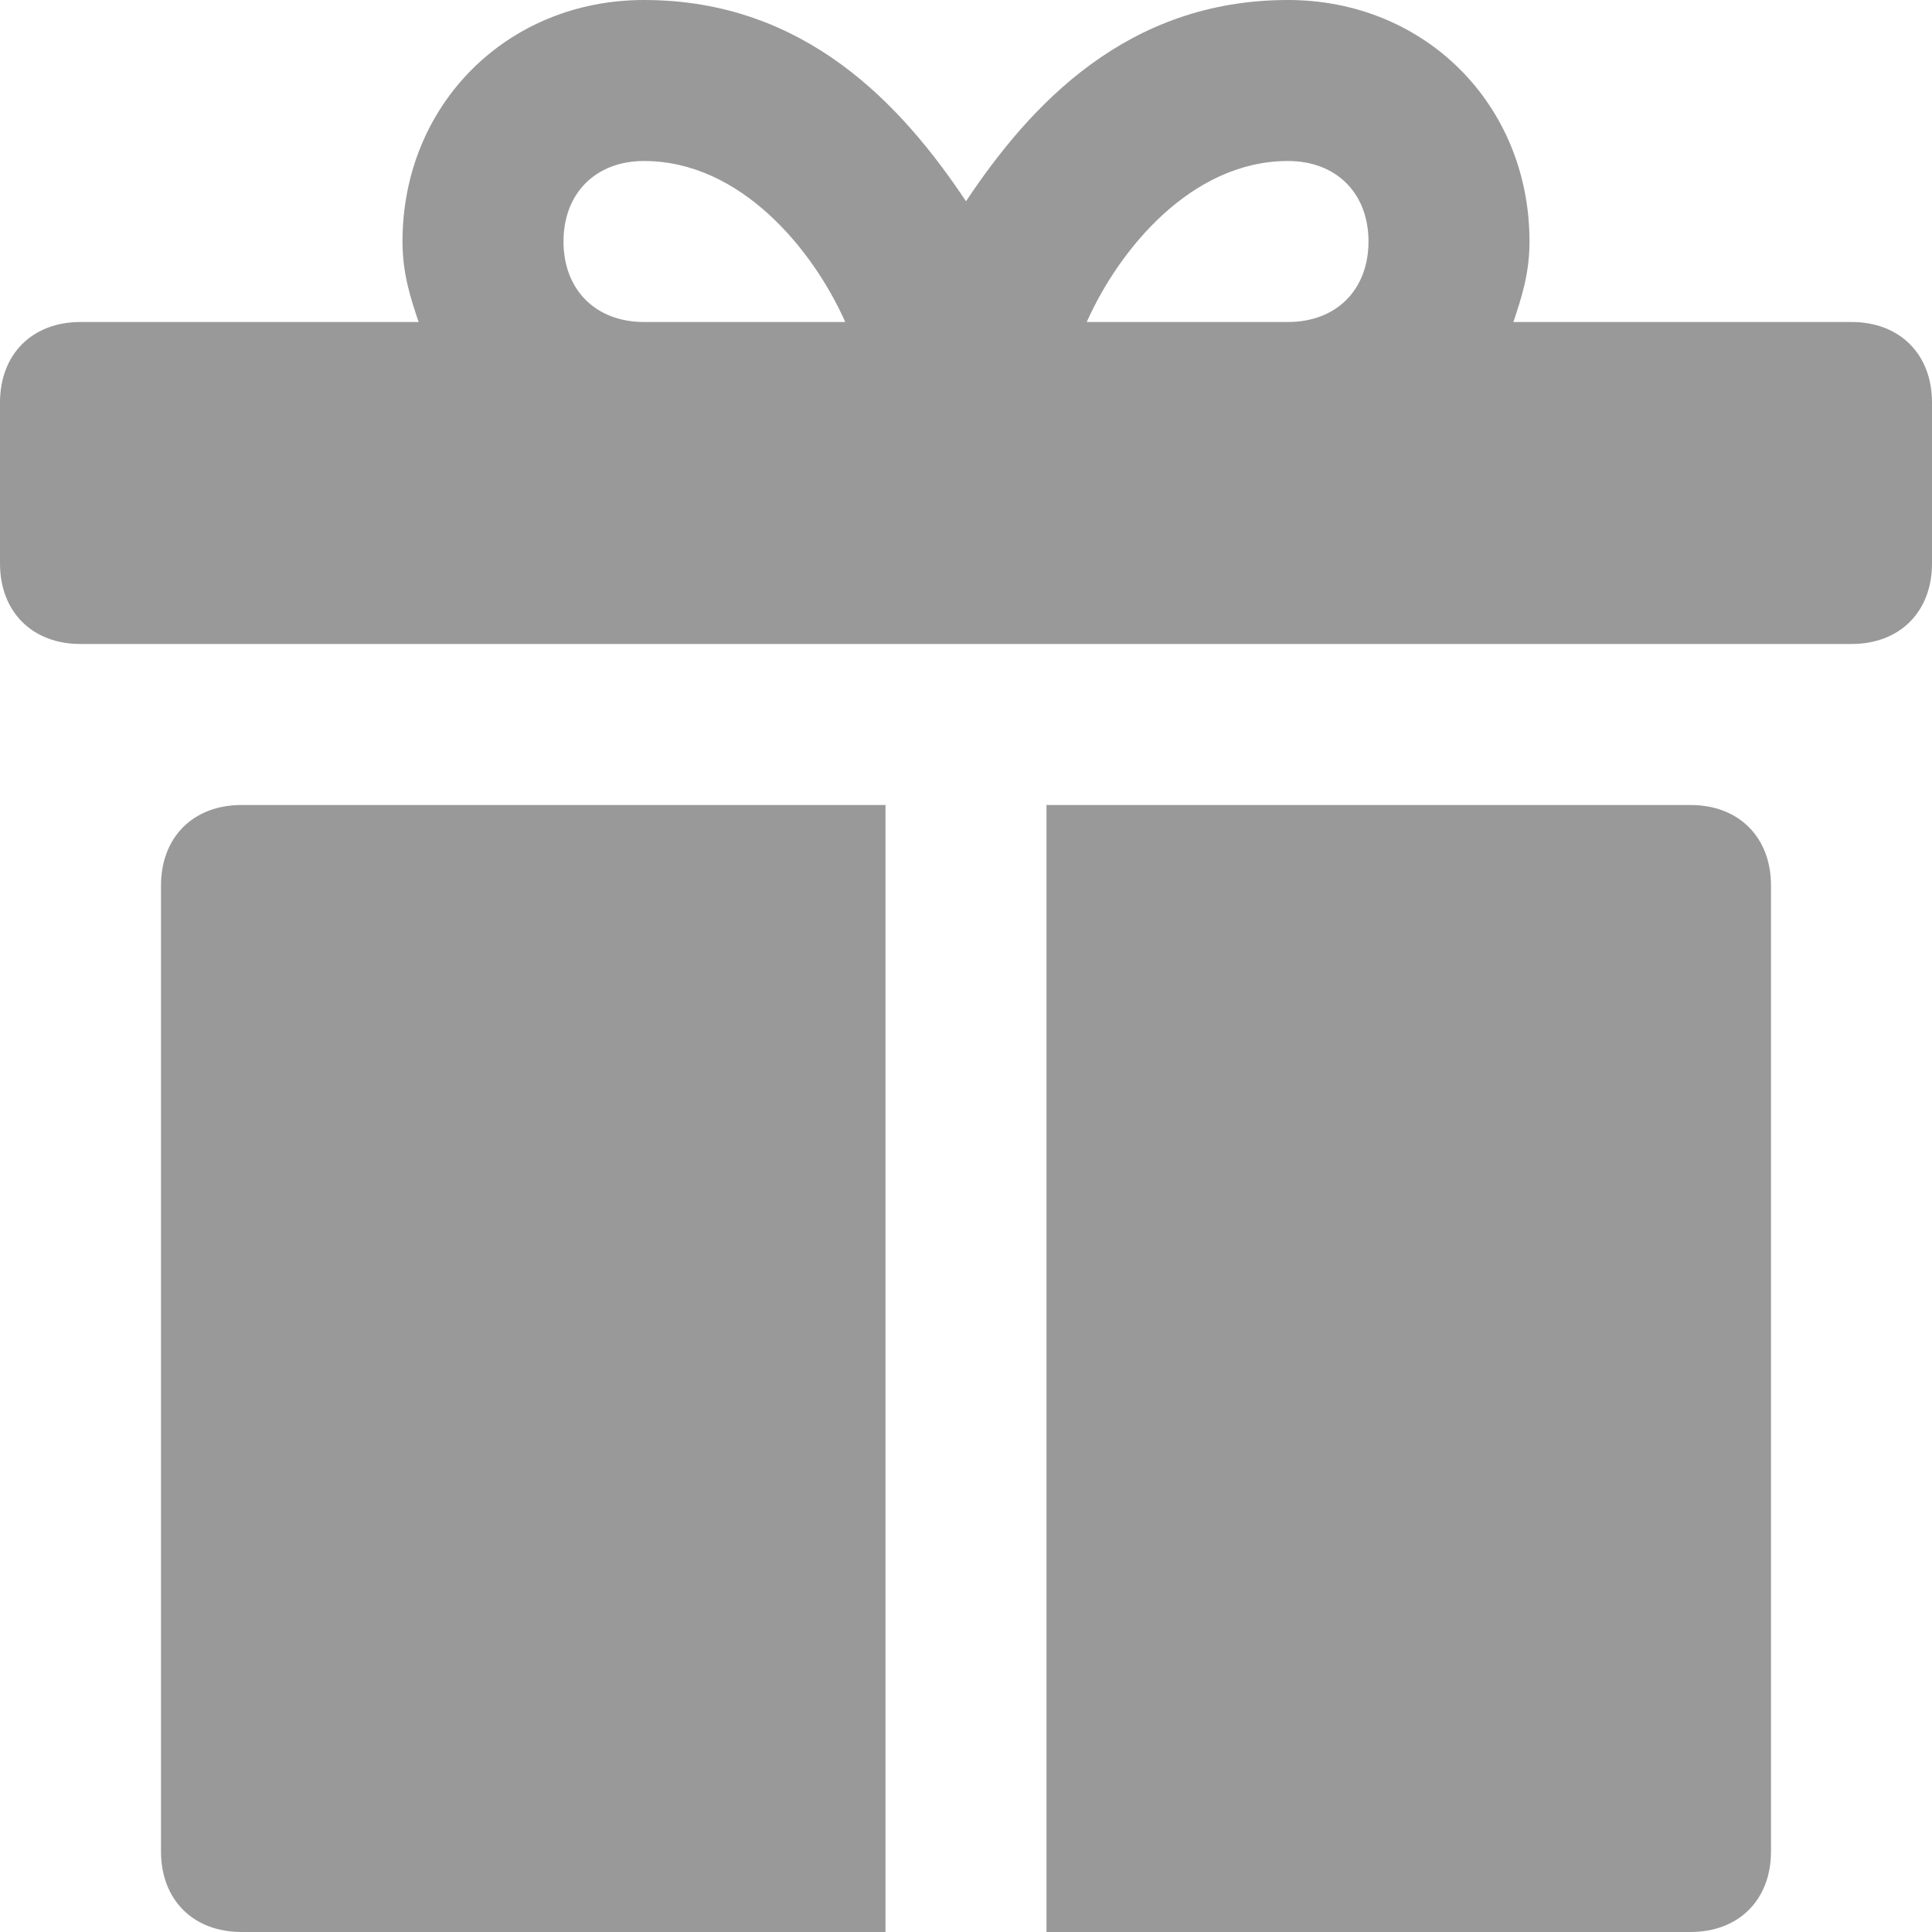
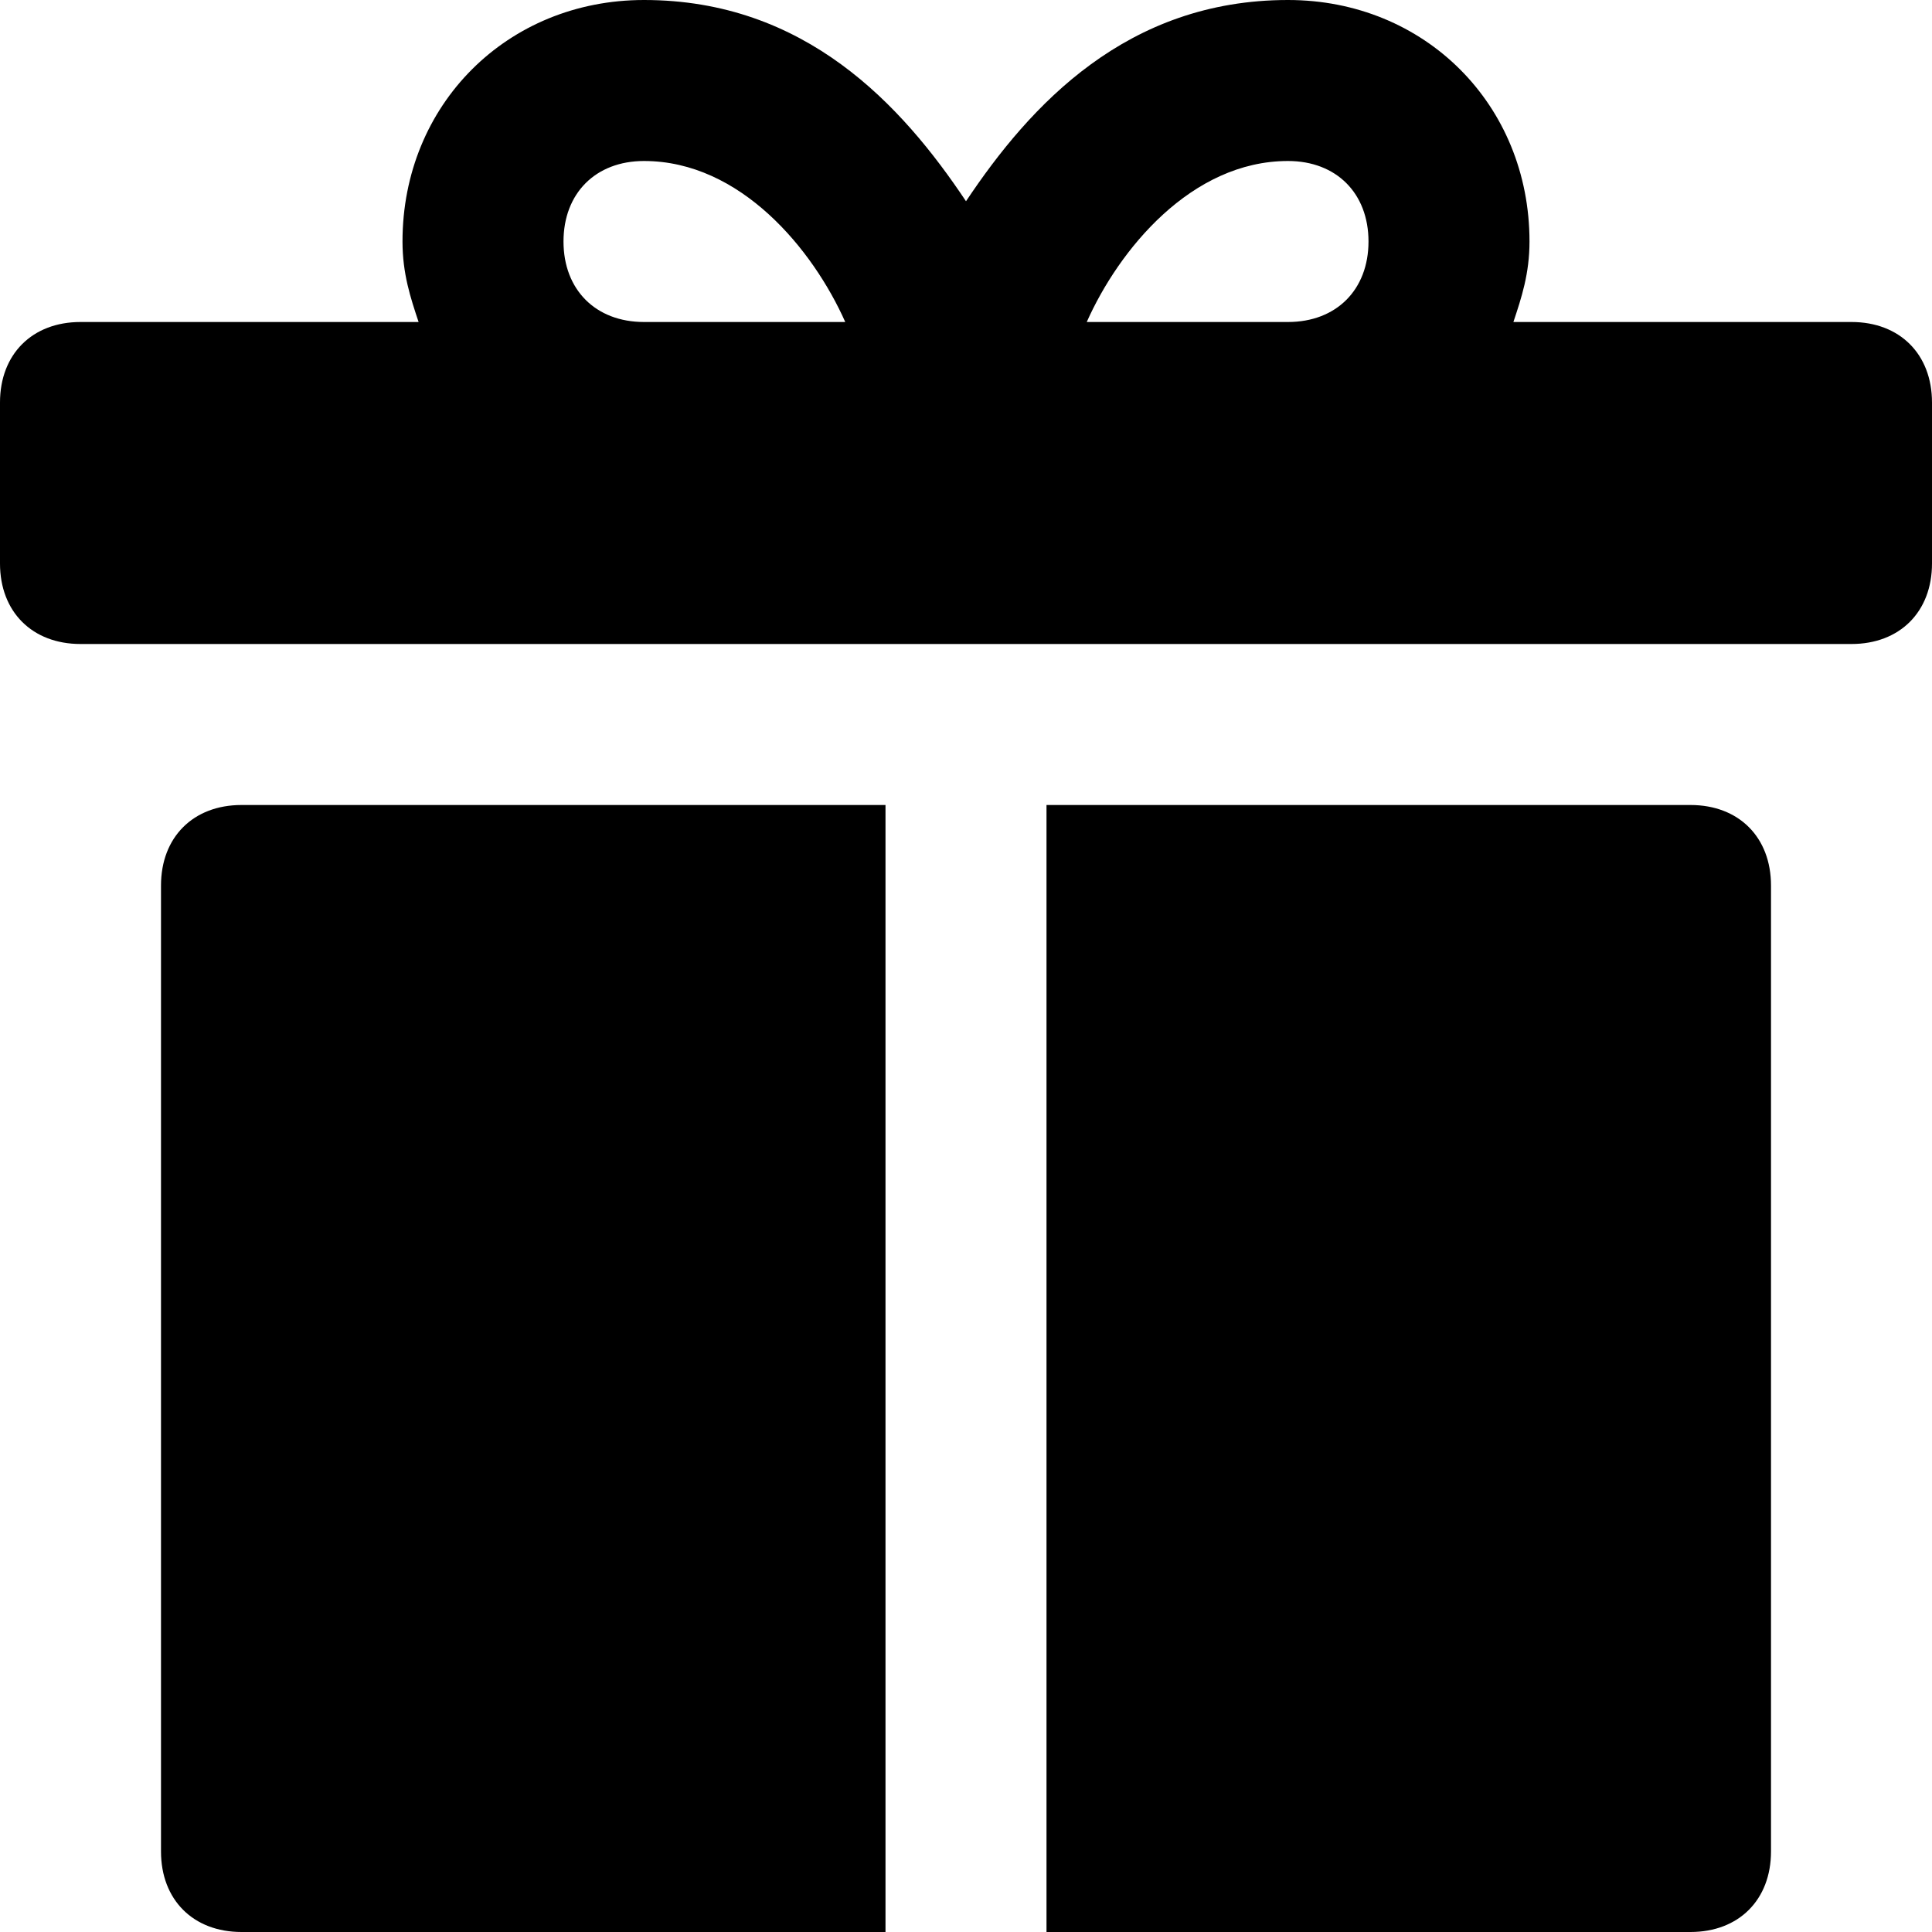
<svg xmlns="http://www.w3.org/2000/svg" width="24" height="24" viewBox="0 0 24 24">
-   <path d="M23 4h-4.2c.1-.3.2-.6.2-1 0-1.7-1.3-3-3-3-2 0-3.2 1.3-4 2.5C11.2 1.3 10 0 8 0 6.3 0 5 1.3 5 3c0 .4.1.7.2 1H1c-.6 0-1 .4-1 1v2c0 .6.4 1 1 1h22c.6 0 1-.4 1-1V5c0-.6-.4-1-1-1zm-7-2c.6 0 1 .4 1 1s-.4 1-1 1h-2.5c.4-.9 1.3-2 2.5-2zM7 3c0-.6.4-1 1-1 1.2 0 2.1 1.1 2.5 2H8c-.6 0-1-.4-1-1zm4 7H3c-.6 0-1 .4-1 1v12c0 .6.4 1 1 1h8V10zm10 0h-8v14h8c.6 0 1-.4 1-1V11c0-.6-.4-1-1-1z" fill="#999" fill-rule="evenodd" />
+   <path d="M23 4h-4.2c.1-.3.2-.6.2-1 0-1.7-1.3-3-3-3-2 0-3.2 1.3-4 2.5C11.2 1.3 10 0 8 0 6.3 0 5 1.3 5 3c0 .4.1.7.2 1H1c-.6 0-1 .4-1 1v2c0 .6.4 1 1 1h22c.6 0 1-.4 1-1V5c0-.6-.4-1-1-1zm-7-2c.6 0 1 .4 1 1s-.4 1-1 1h-2.5c.4-.9 1.3-2 2.5-2zM7 3c0-.6.4-1 1-1 1.2 0 2.1 1.1 2.5 2H8c-.6 0-1-.4-1-1zm4 7H3c-.6 0-1 .4-1 1v12c0 .6.4 1 1 1h8V10zm10 0h-8v14h8c.6 0 1-.4 1-1V11c0-.6-.4-1-1-1z" class="fill" fill-rule="evenodd" />
</svg>
